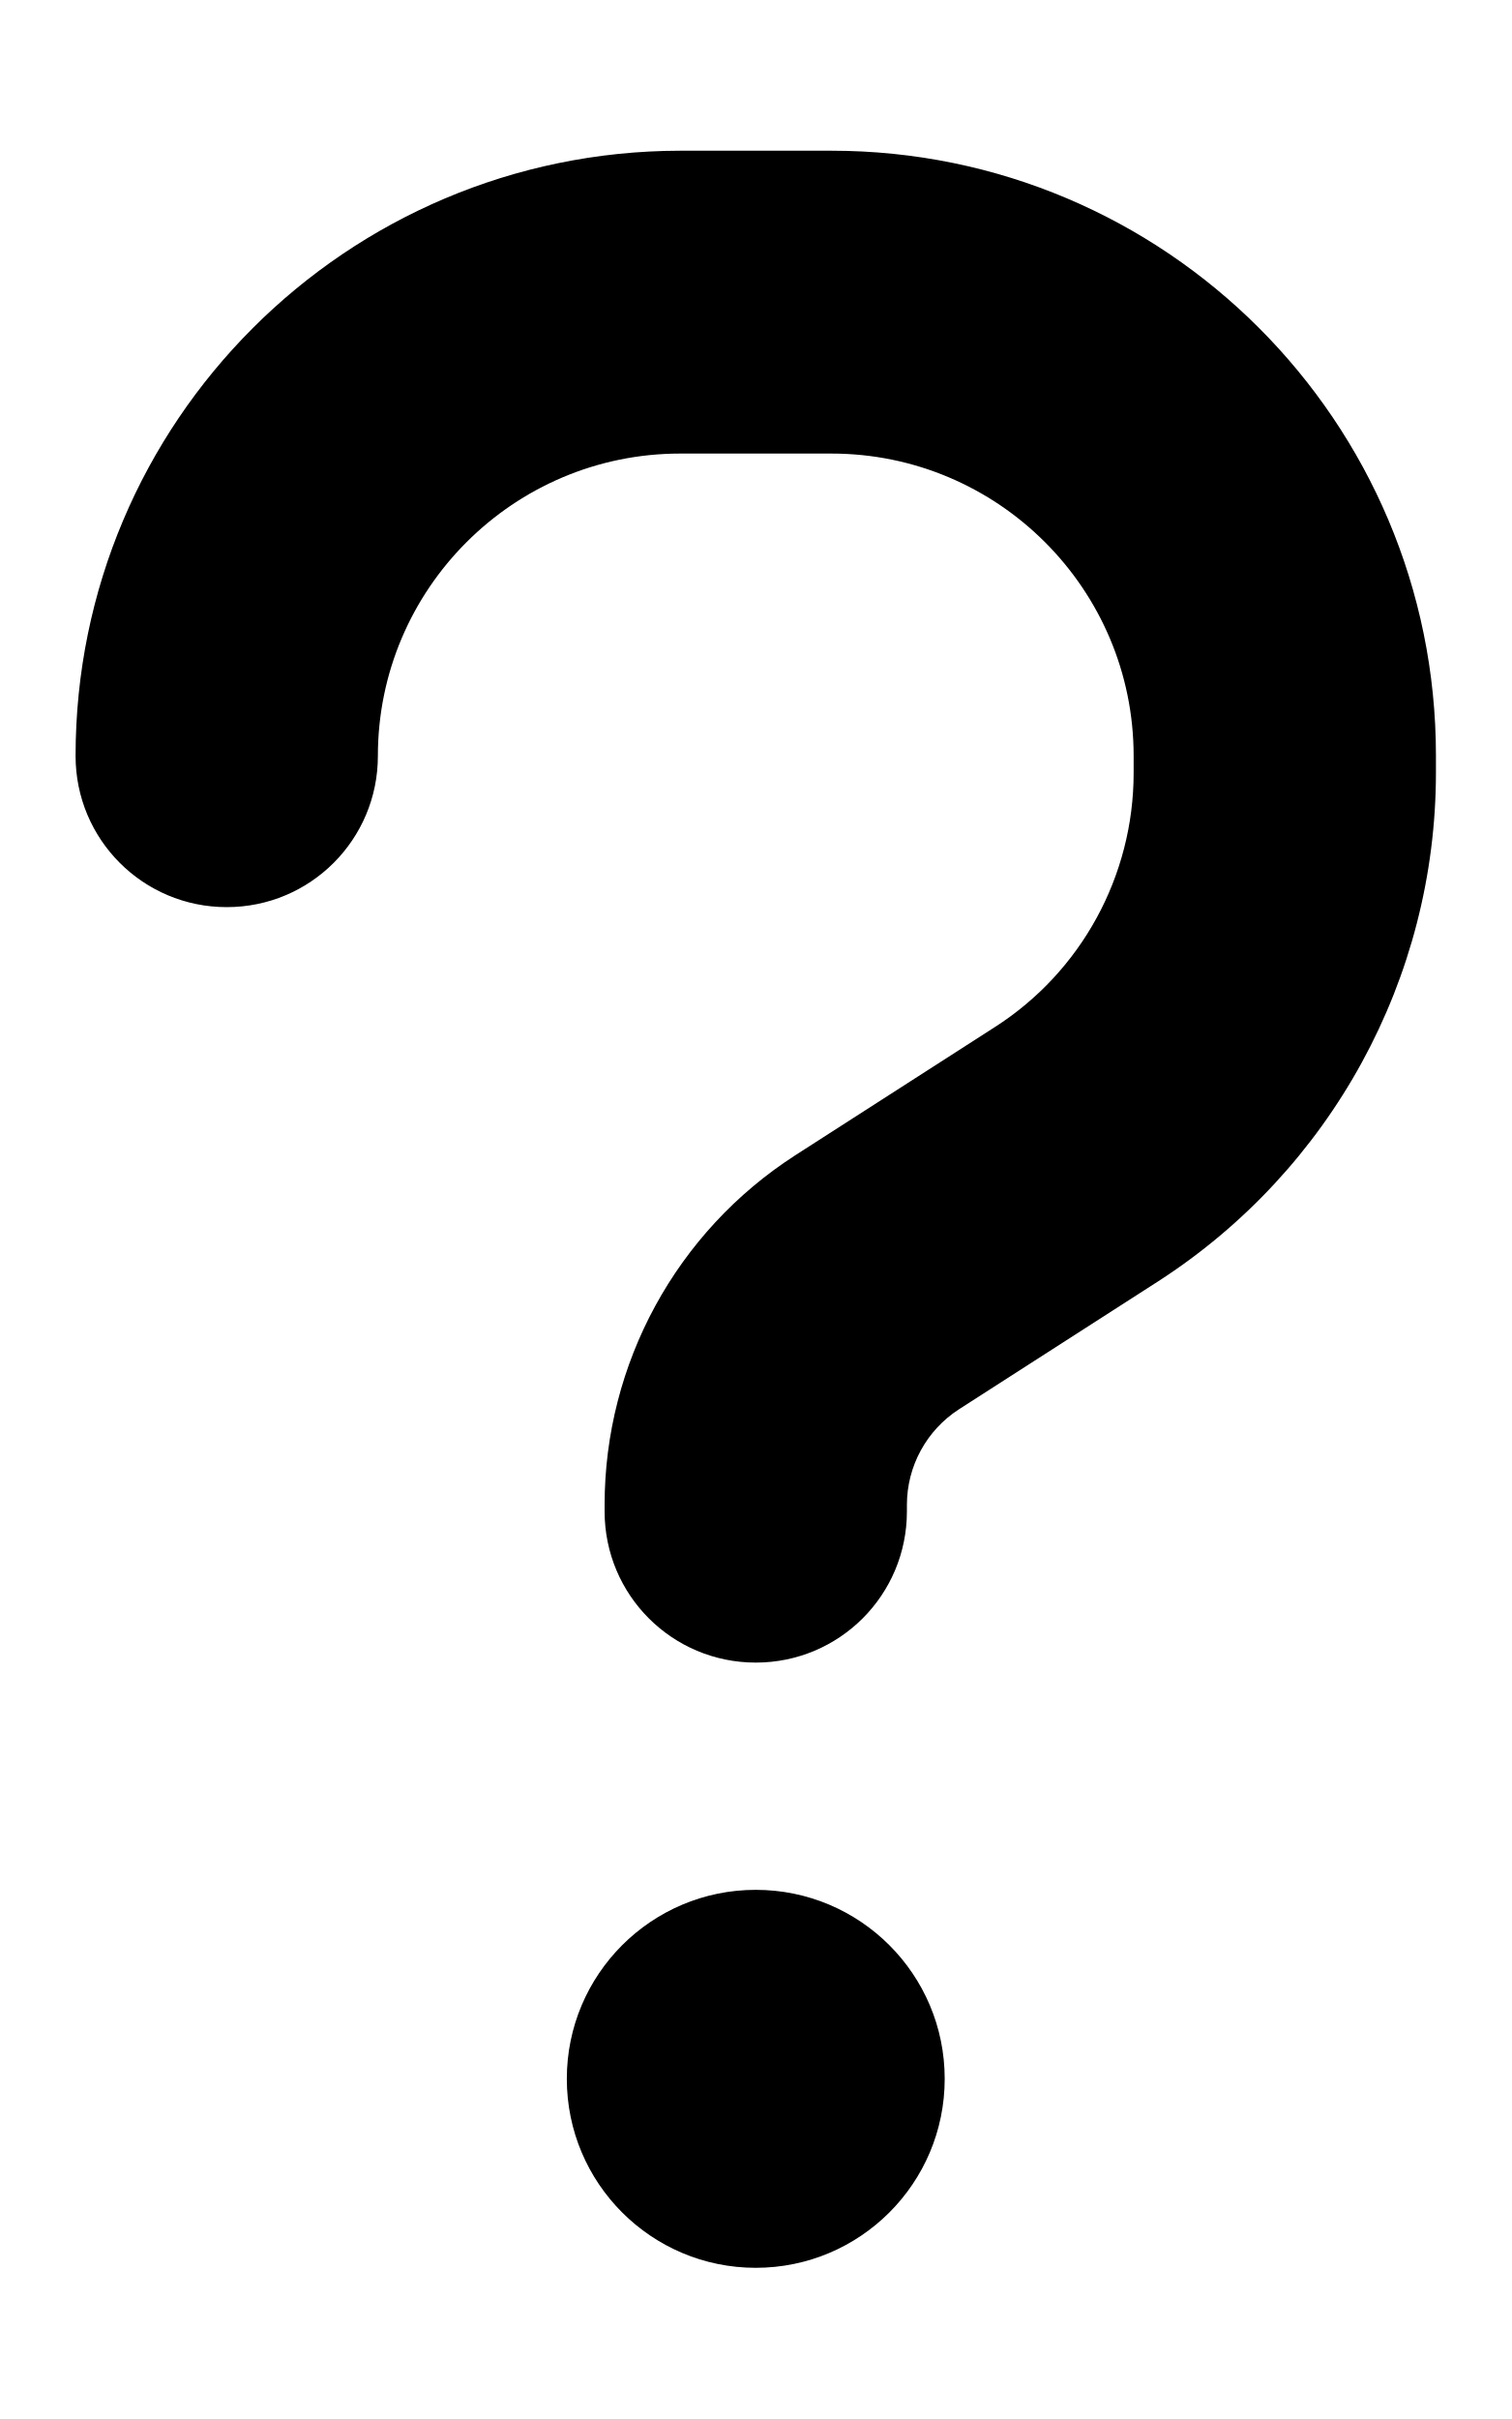
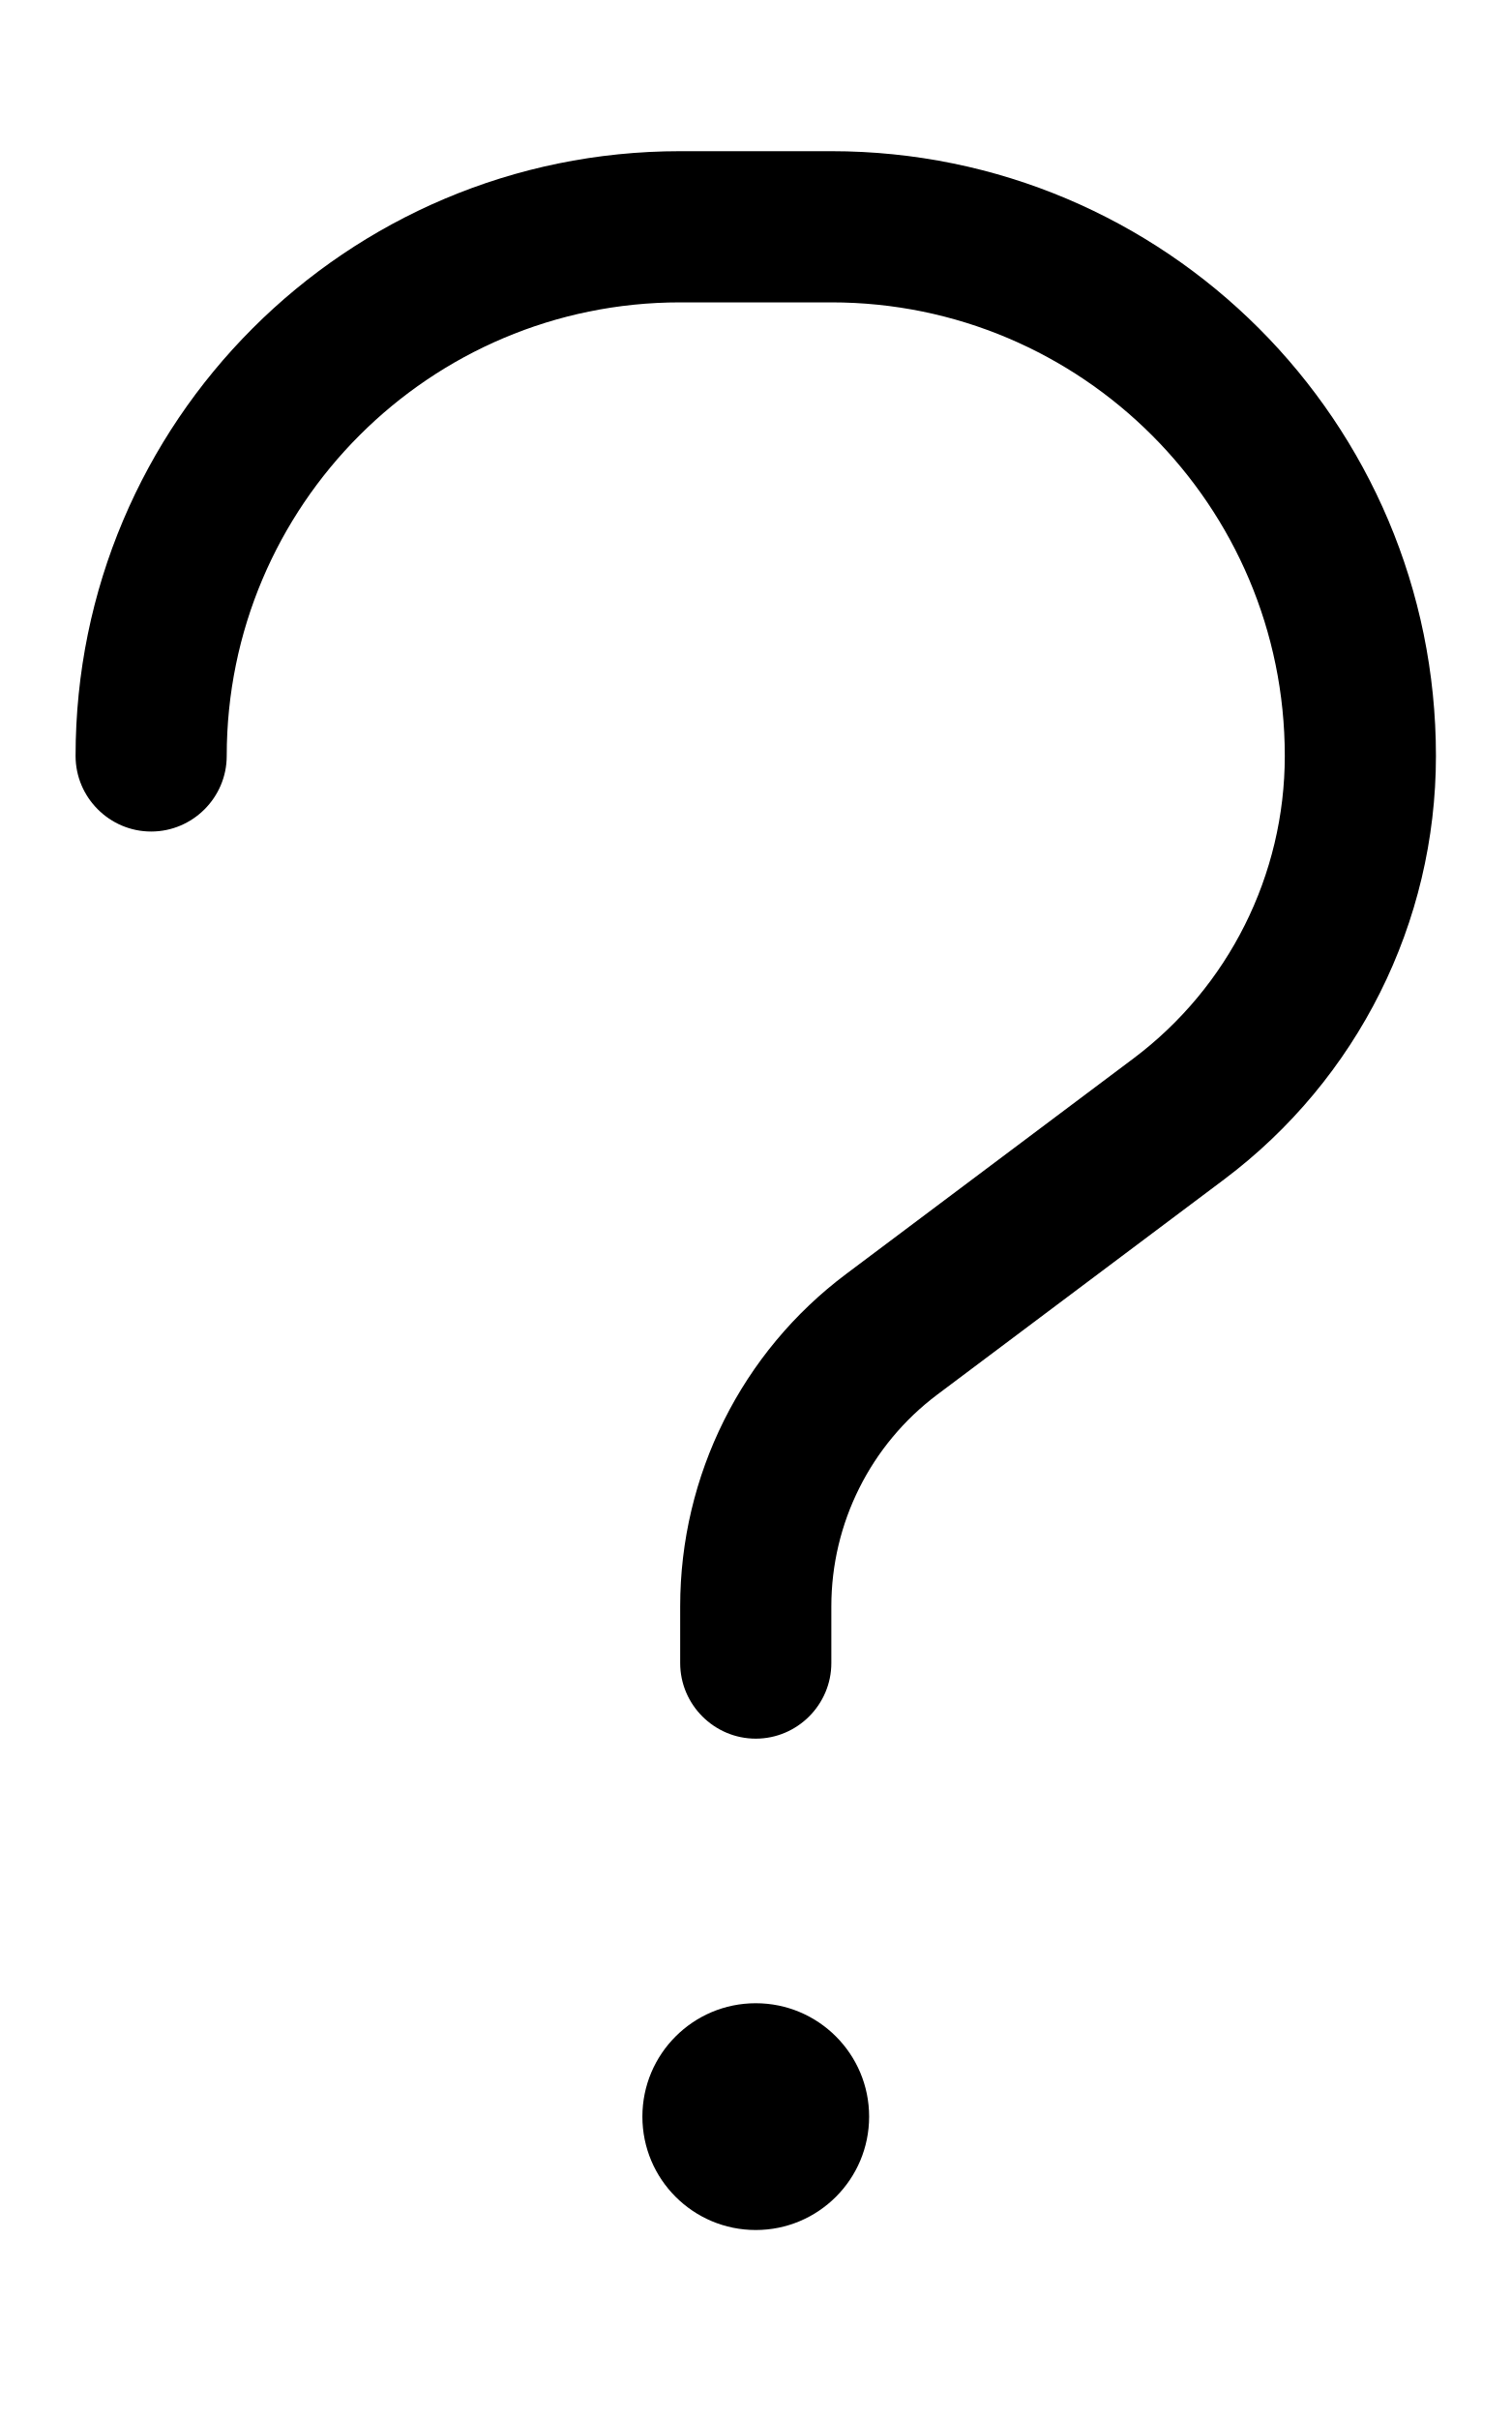
- <svg xmlns="http://www.w3.org/2000/svg" viewBox="0 0 320 512" fill="currentColor">
-   <path d="M80 160c0-35.3 28.7-64 64-64l32 0c35.3 0 64 28.7 64 64l0 3.6c0 21.8-11.1 42.1-29.4 53.8l-42.2 27.1c-25.2 16.2-40.4 44.1-40.4 74l0 1.4c0 17.7 14.3 32 32 32s32-14.3 32-32l0-1.4c0-8.2 4.2-15.8 11-20.2l42.2-27.1c36.6-23.6 58.8-64.1 58.8-107.7l0-3.6c0-70.7-57.3-128-128-128l-32 0C73.3 32 16 89.3 16 160c0 17.7 14.3 32 32 32s32-14.3 32-32zm80 320a40 40 0 1 0 0-80 40 40 0 1 0 0 80z" />
+ <svg xmlns="http://www.w3.org/2000/svg" fill="currentColor" viewBox="0 0 320 512">
+   <path d="M144 64c-53 0-96 43-96 96c0 8.8-7.2 16-16 16s-16-7.2-16-16C16 89.3 73.3 32 144 32h32c70.7 0 128 57.3 128 128c0 35.3-16.6 68.4-44.8 89.6l-60.8 45.6C184.3 305.8 176 322.4 176 340v12c0 8.8-7.2 16-16 16s-16-7.2-16-16V340c0-27.7 13-53.8 35.2-70.4L240 224c20.1-15.1 32-38.8 32-64c0-53-43-96-96-96H144zm-8 384a24 24 0 1 1 48 0 24 24 0 1 1 -48 0z" />
</svg>
